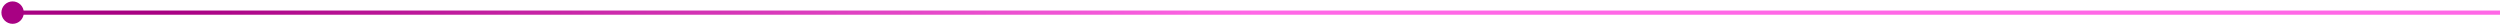
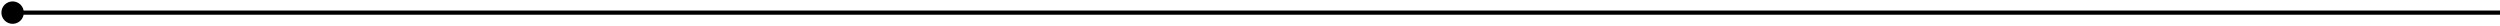
<svg xmlns="http://www.w3.org/2000/svg" width="1189" height="12" viewBox="0 0 1189 12" fill="none">
  <path d="M0.667 6C0.667 8.946 3.054 11.333 6 11.333C8.946 11.333 11.333 8.946 11.333 6C11.333 3.054 8.946 0.667 6 0.667C3.054 0.667 0.667 3.054 0.667 6ZM6 7L1189 7L1189 5L6 5L6 7Z" fill="url(#paint0_linear_126_78)" />
  <defs>
    <linearGradient id="paint0_linear_126_78" x1="78.999" y1="-18.988" x2="597.499" y2="9.012" gradientUnits="userSpaceOnUse">
-       <stop stop-color="#A80183" />
-       <stop offset="1" stop-color="#FF68E7" />
+       <stop stopColor="#A80183" />
+       <stop offset="1" stopColor="#FF68E7" />
    </linearGradient>
  </defs>
</svg>
